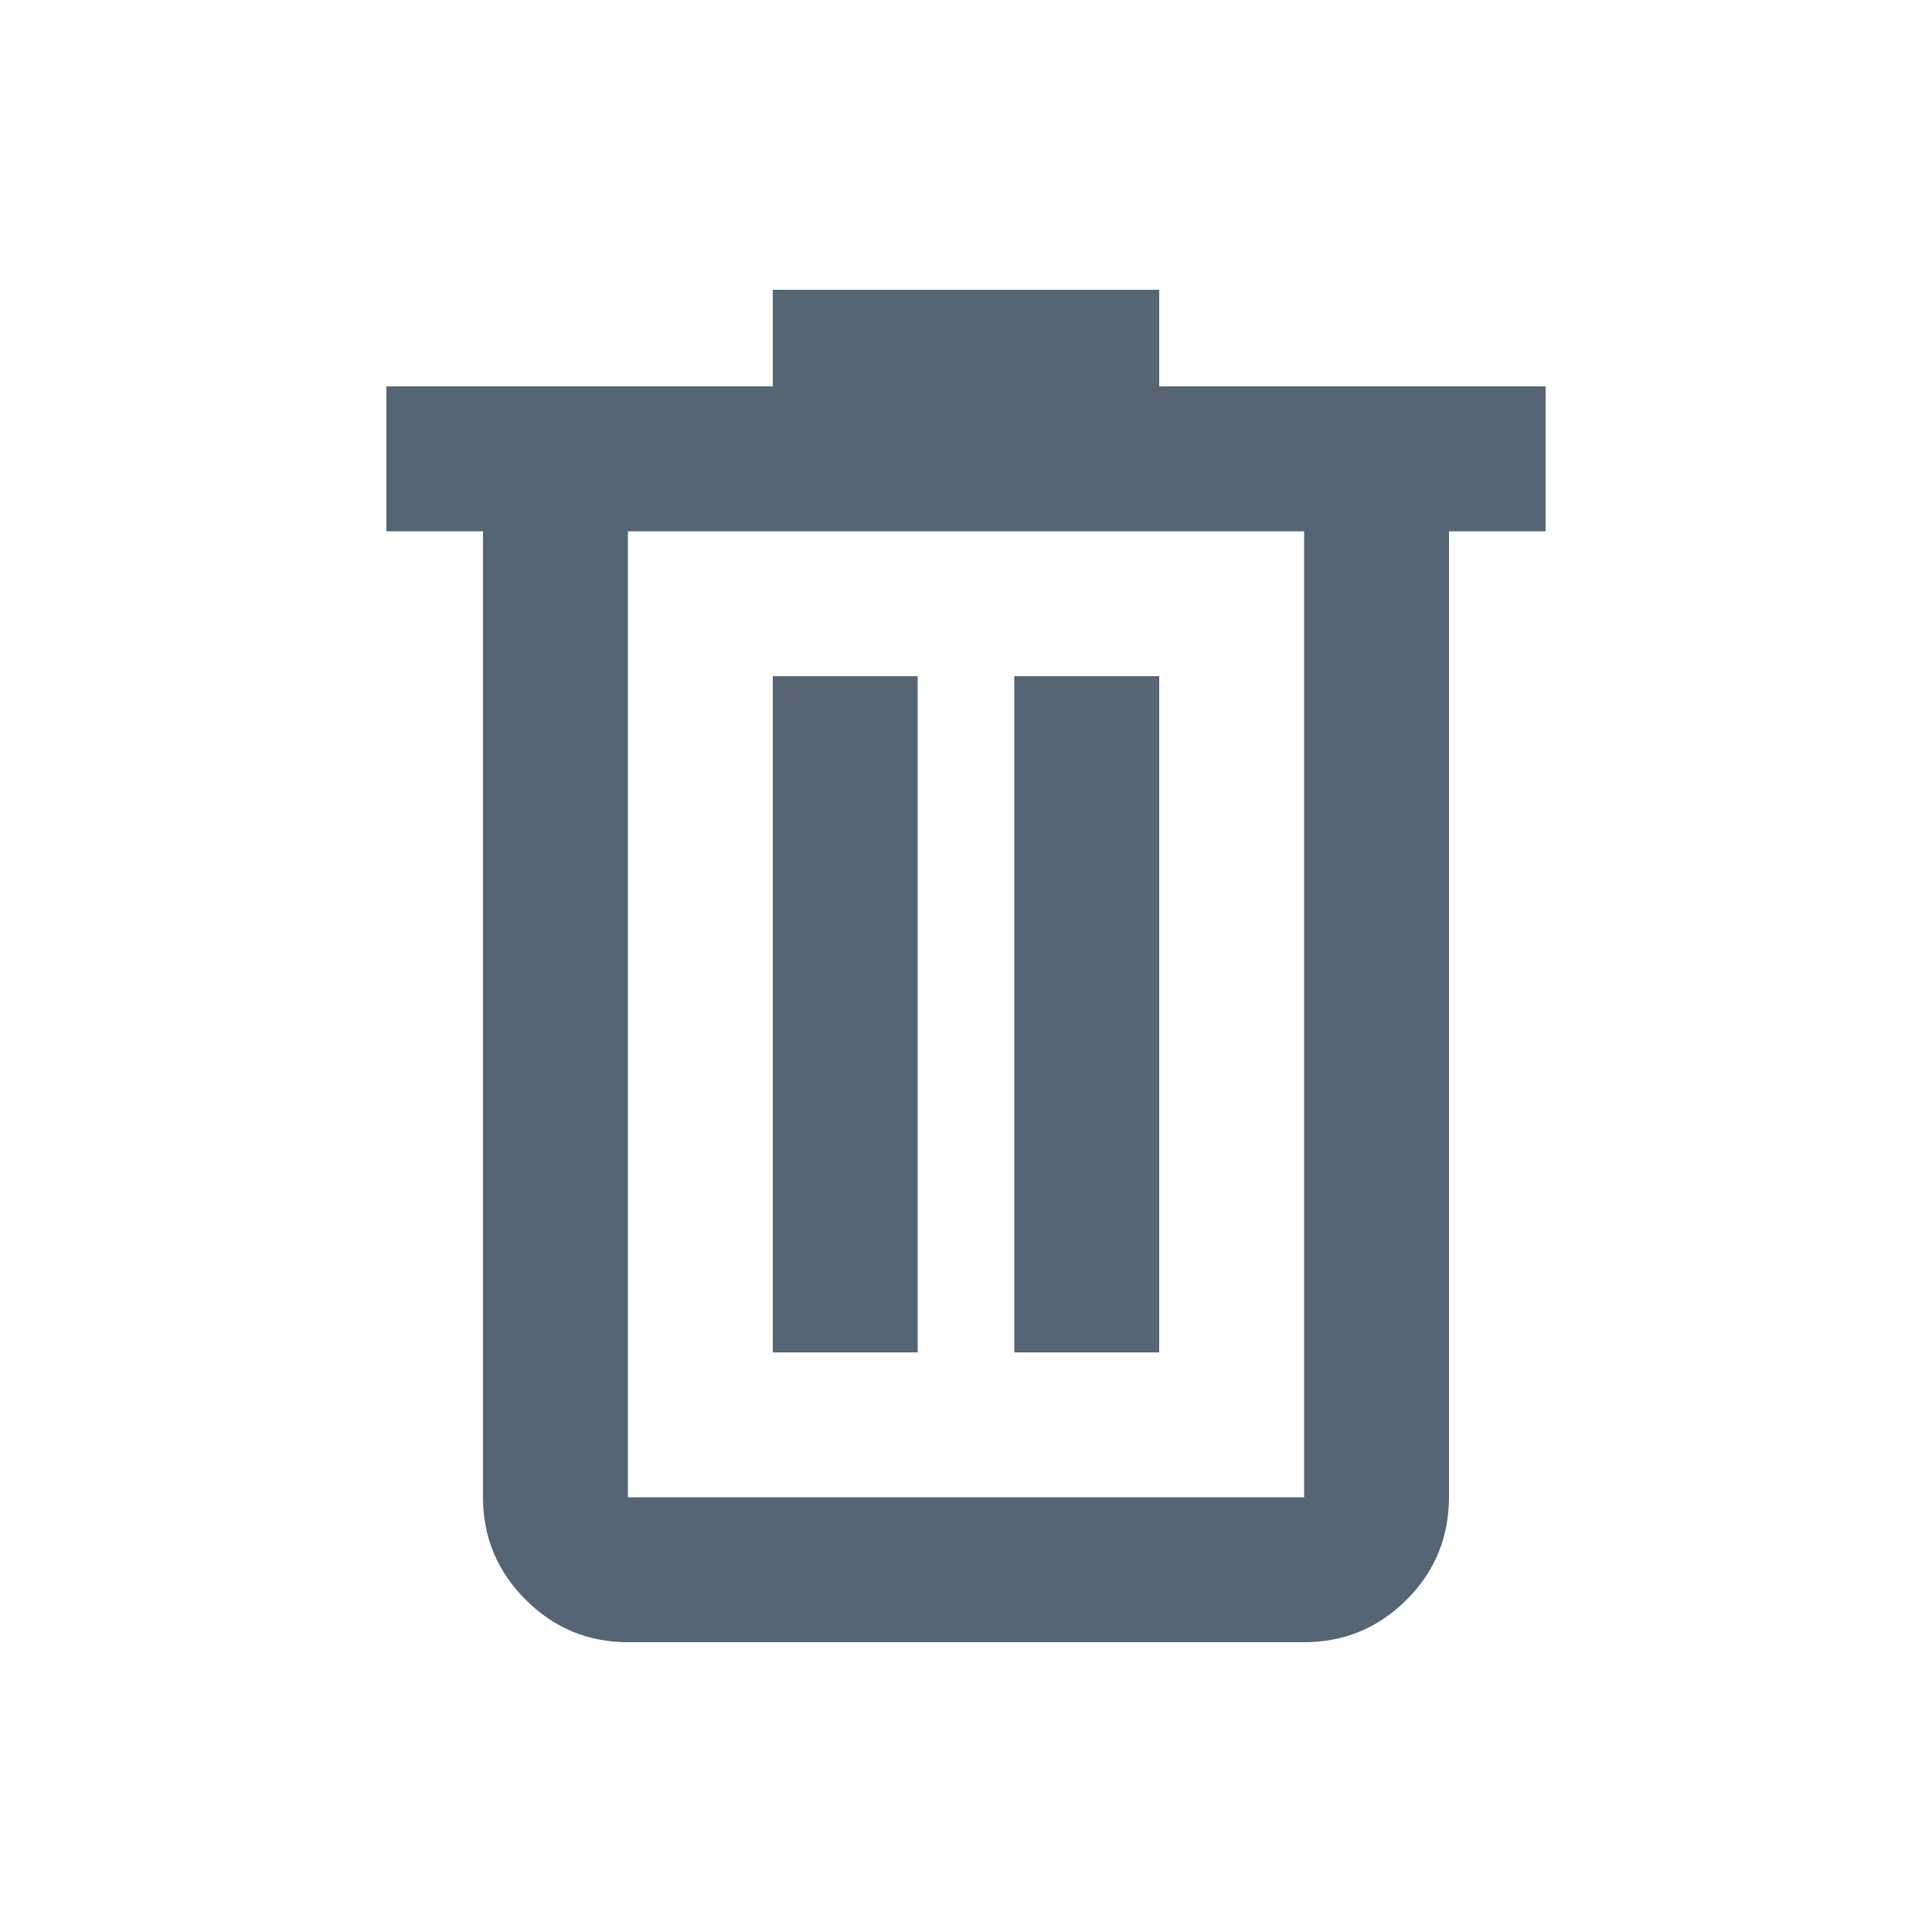
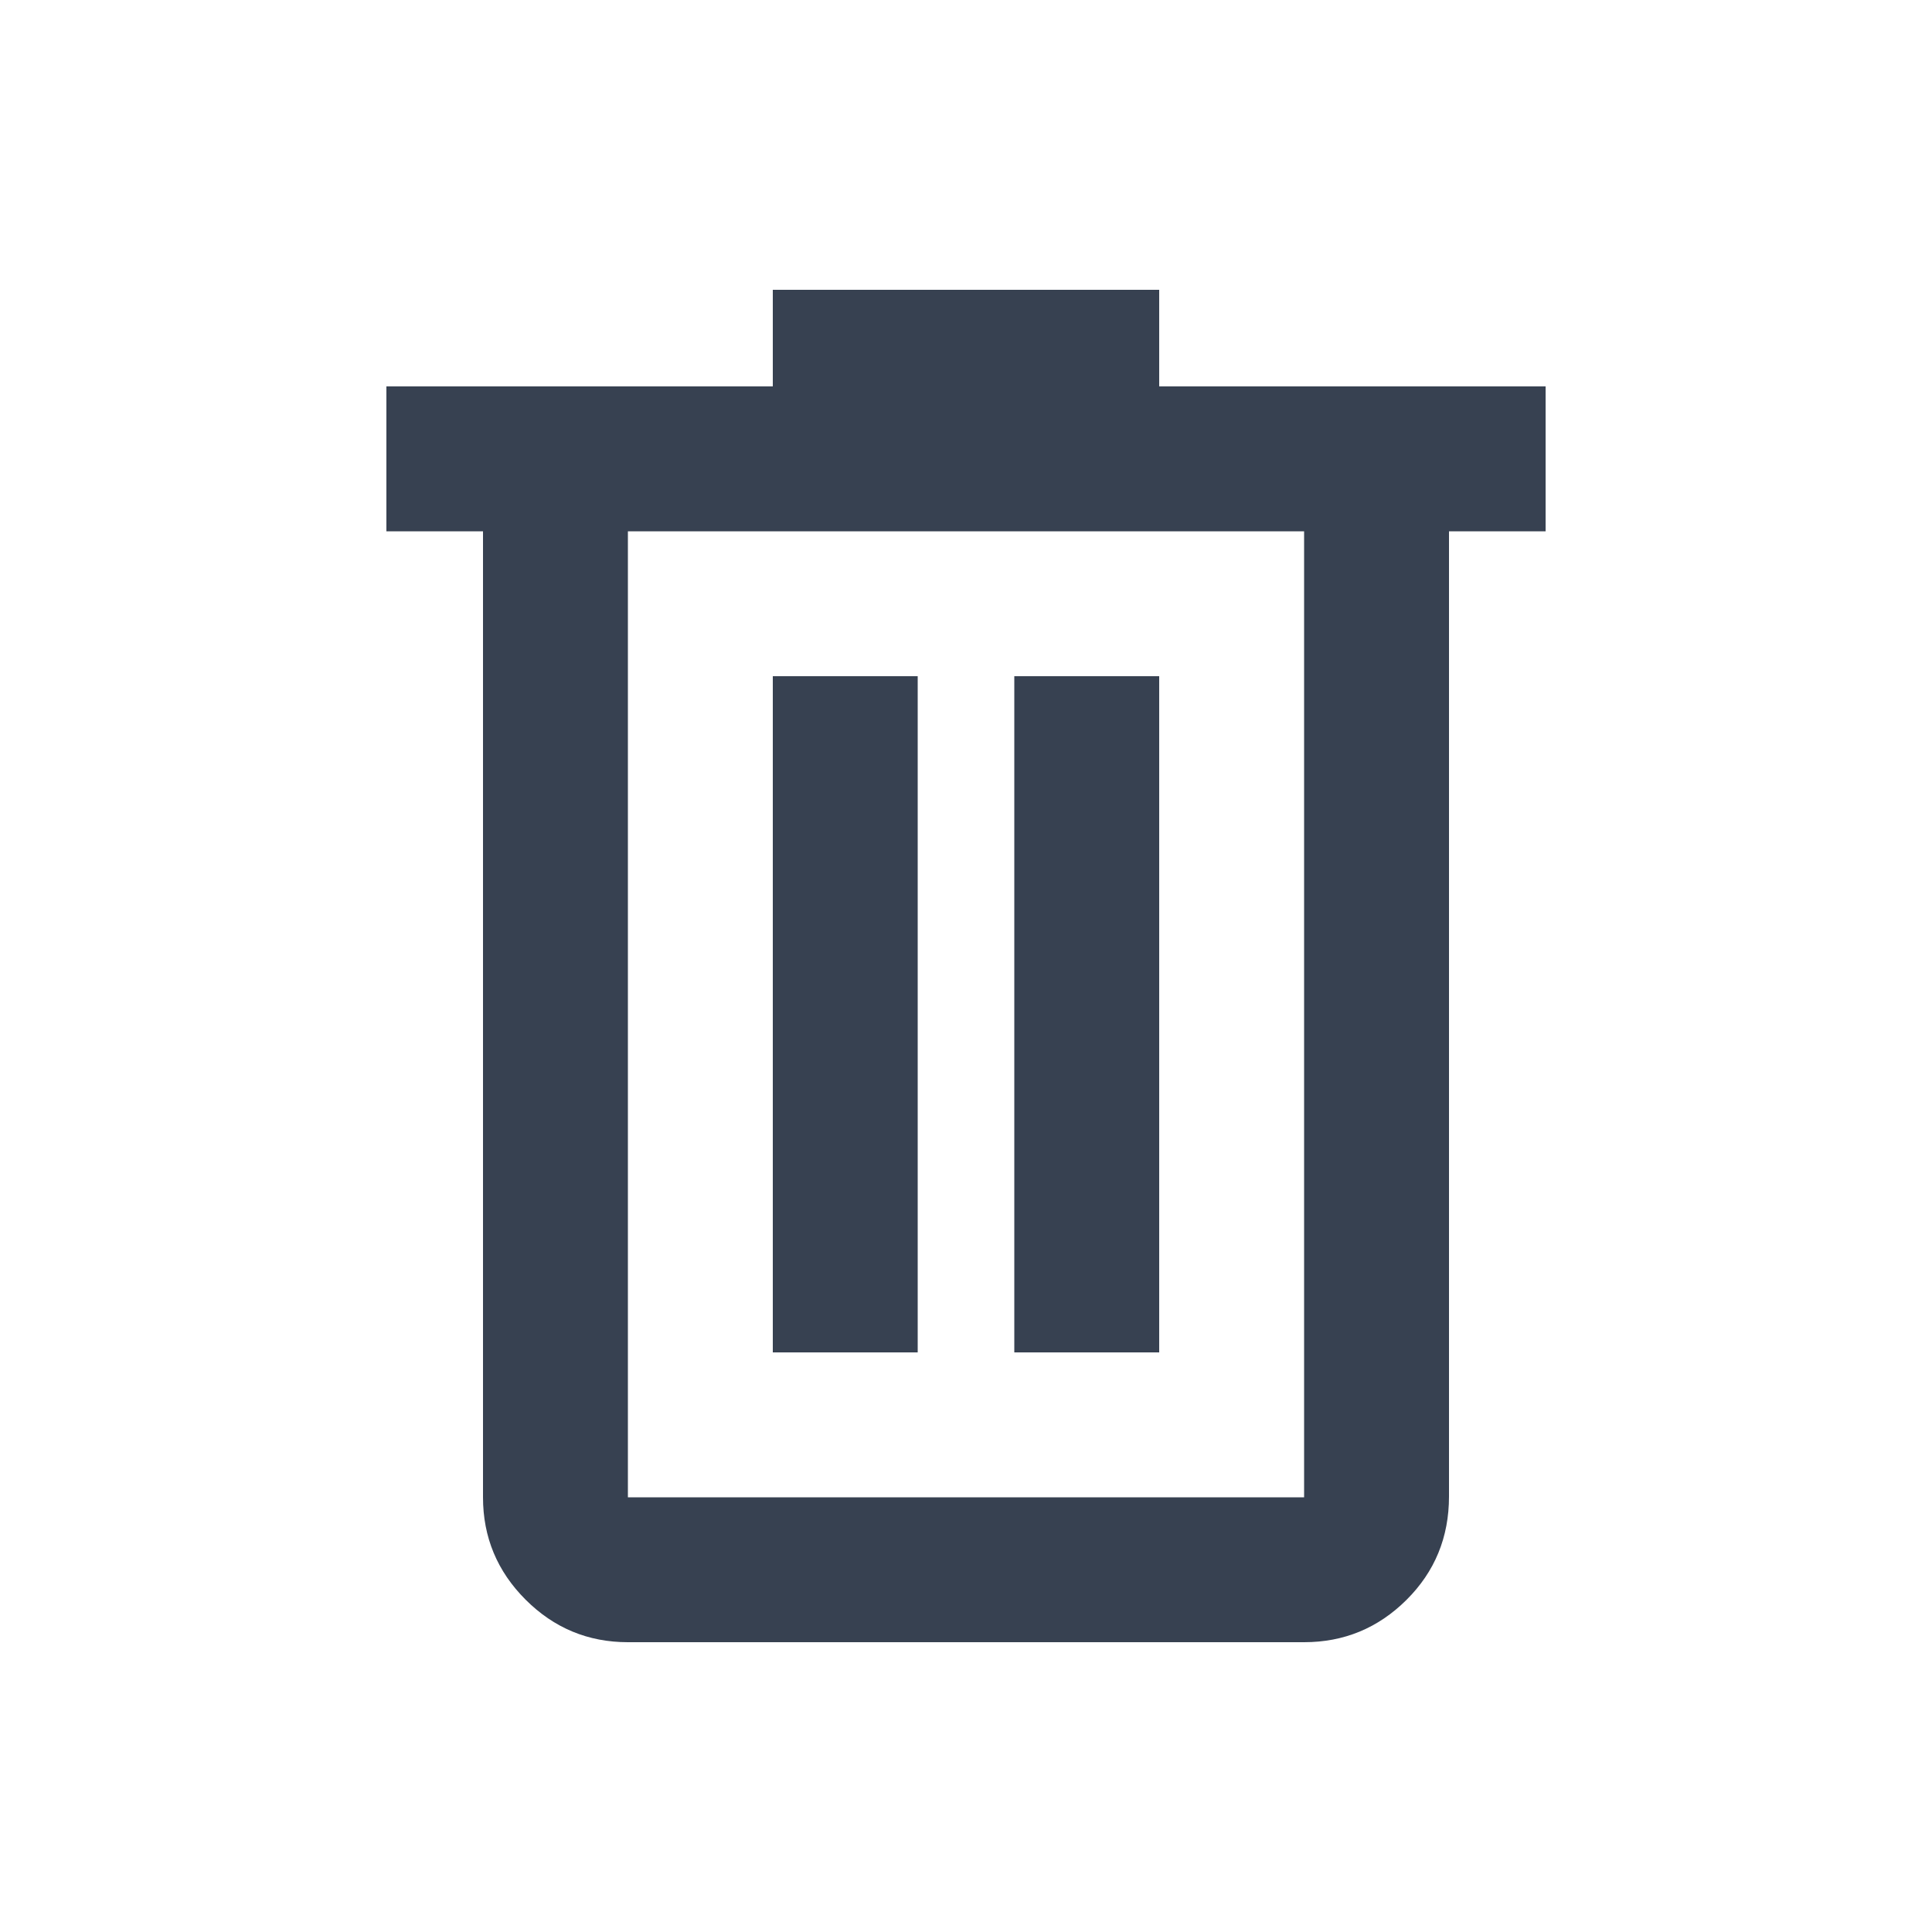
- <svg xmlns="http://www.w3.org/2000/svg" height="20px" viewBox="0 -960 960 960" width="20px" fill="#566573">
+ <svg xmlns="http://www.w3.org/2000/svg" height="20px" viewBox="0 -960 960 960" width="20px" fill="#374151">
  <path d="M312-144q-29.7 0-50.85-21.15Q240-186.3 240-216v-480h-48v-72h192v-48h192v48h192v72h-48v479.57Q720-186 698.85-165T648-144H312Zm336-552H312v480h336v-480ZM384-288h72v-336h-72v336Zm120 0h72v-336h-72v336ZM312-696v480-480Z" />
</svg>
